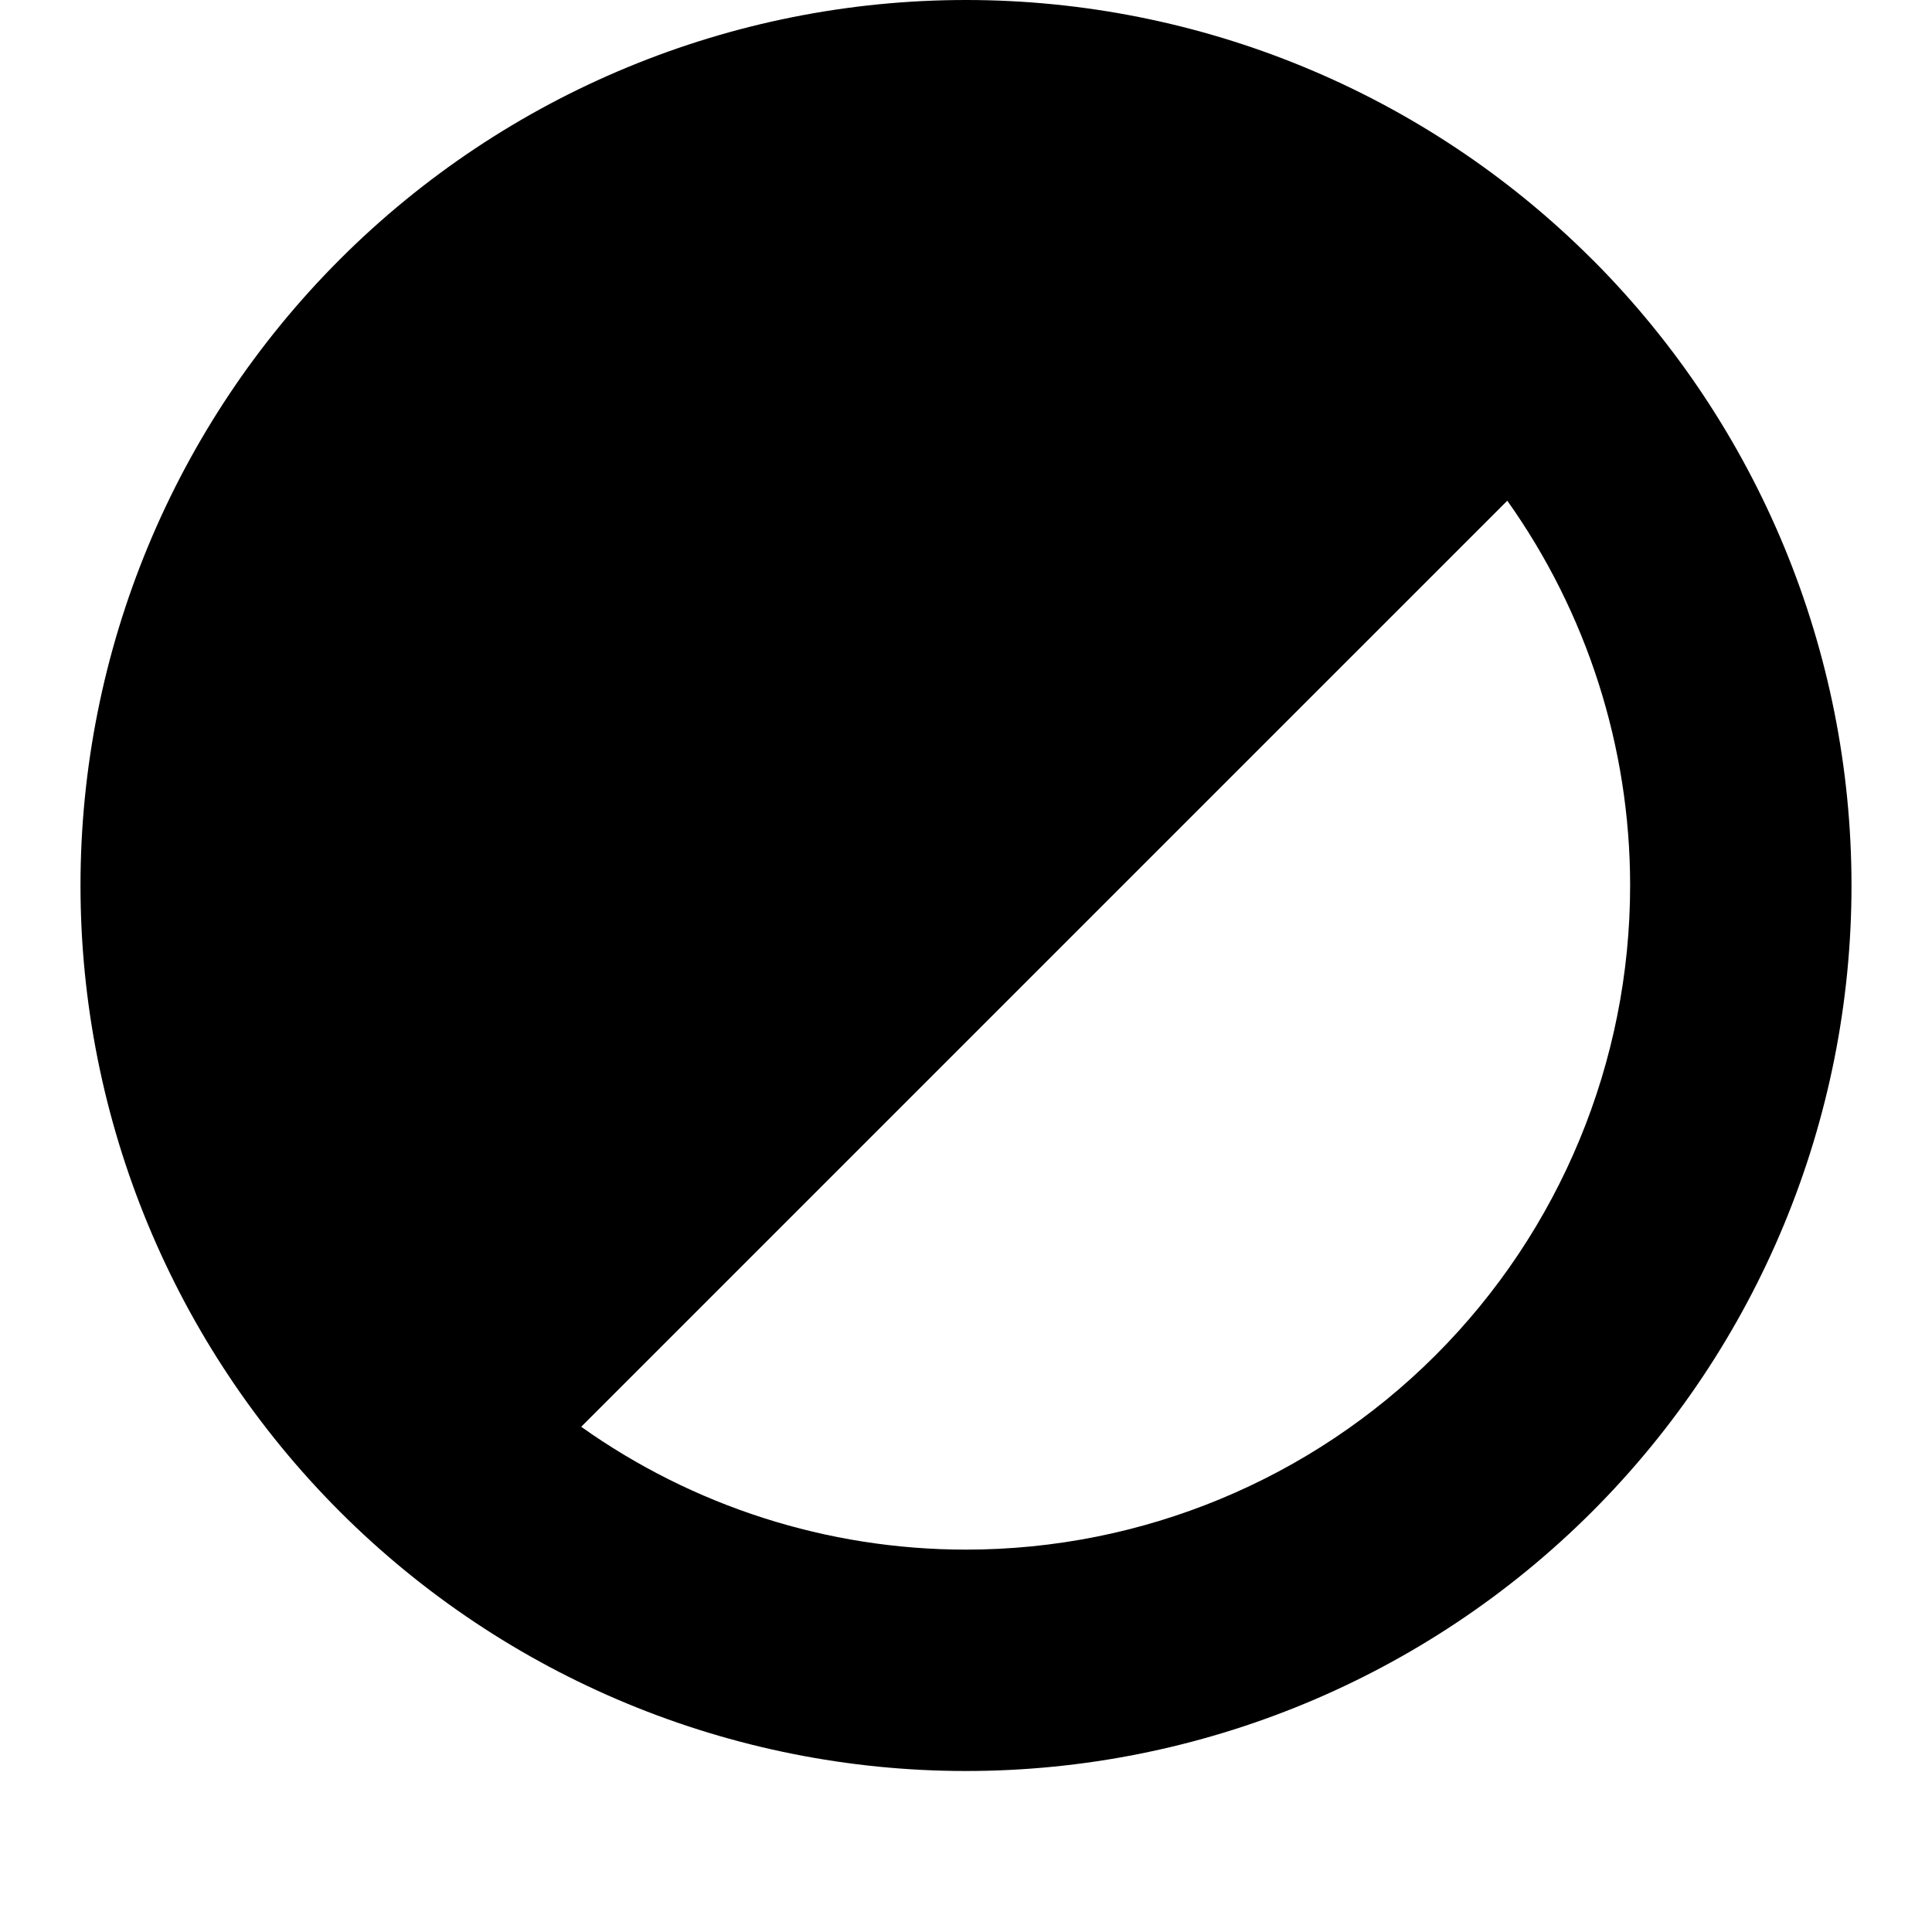
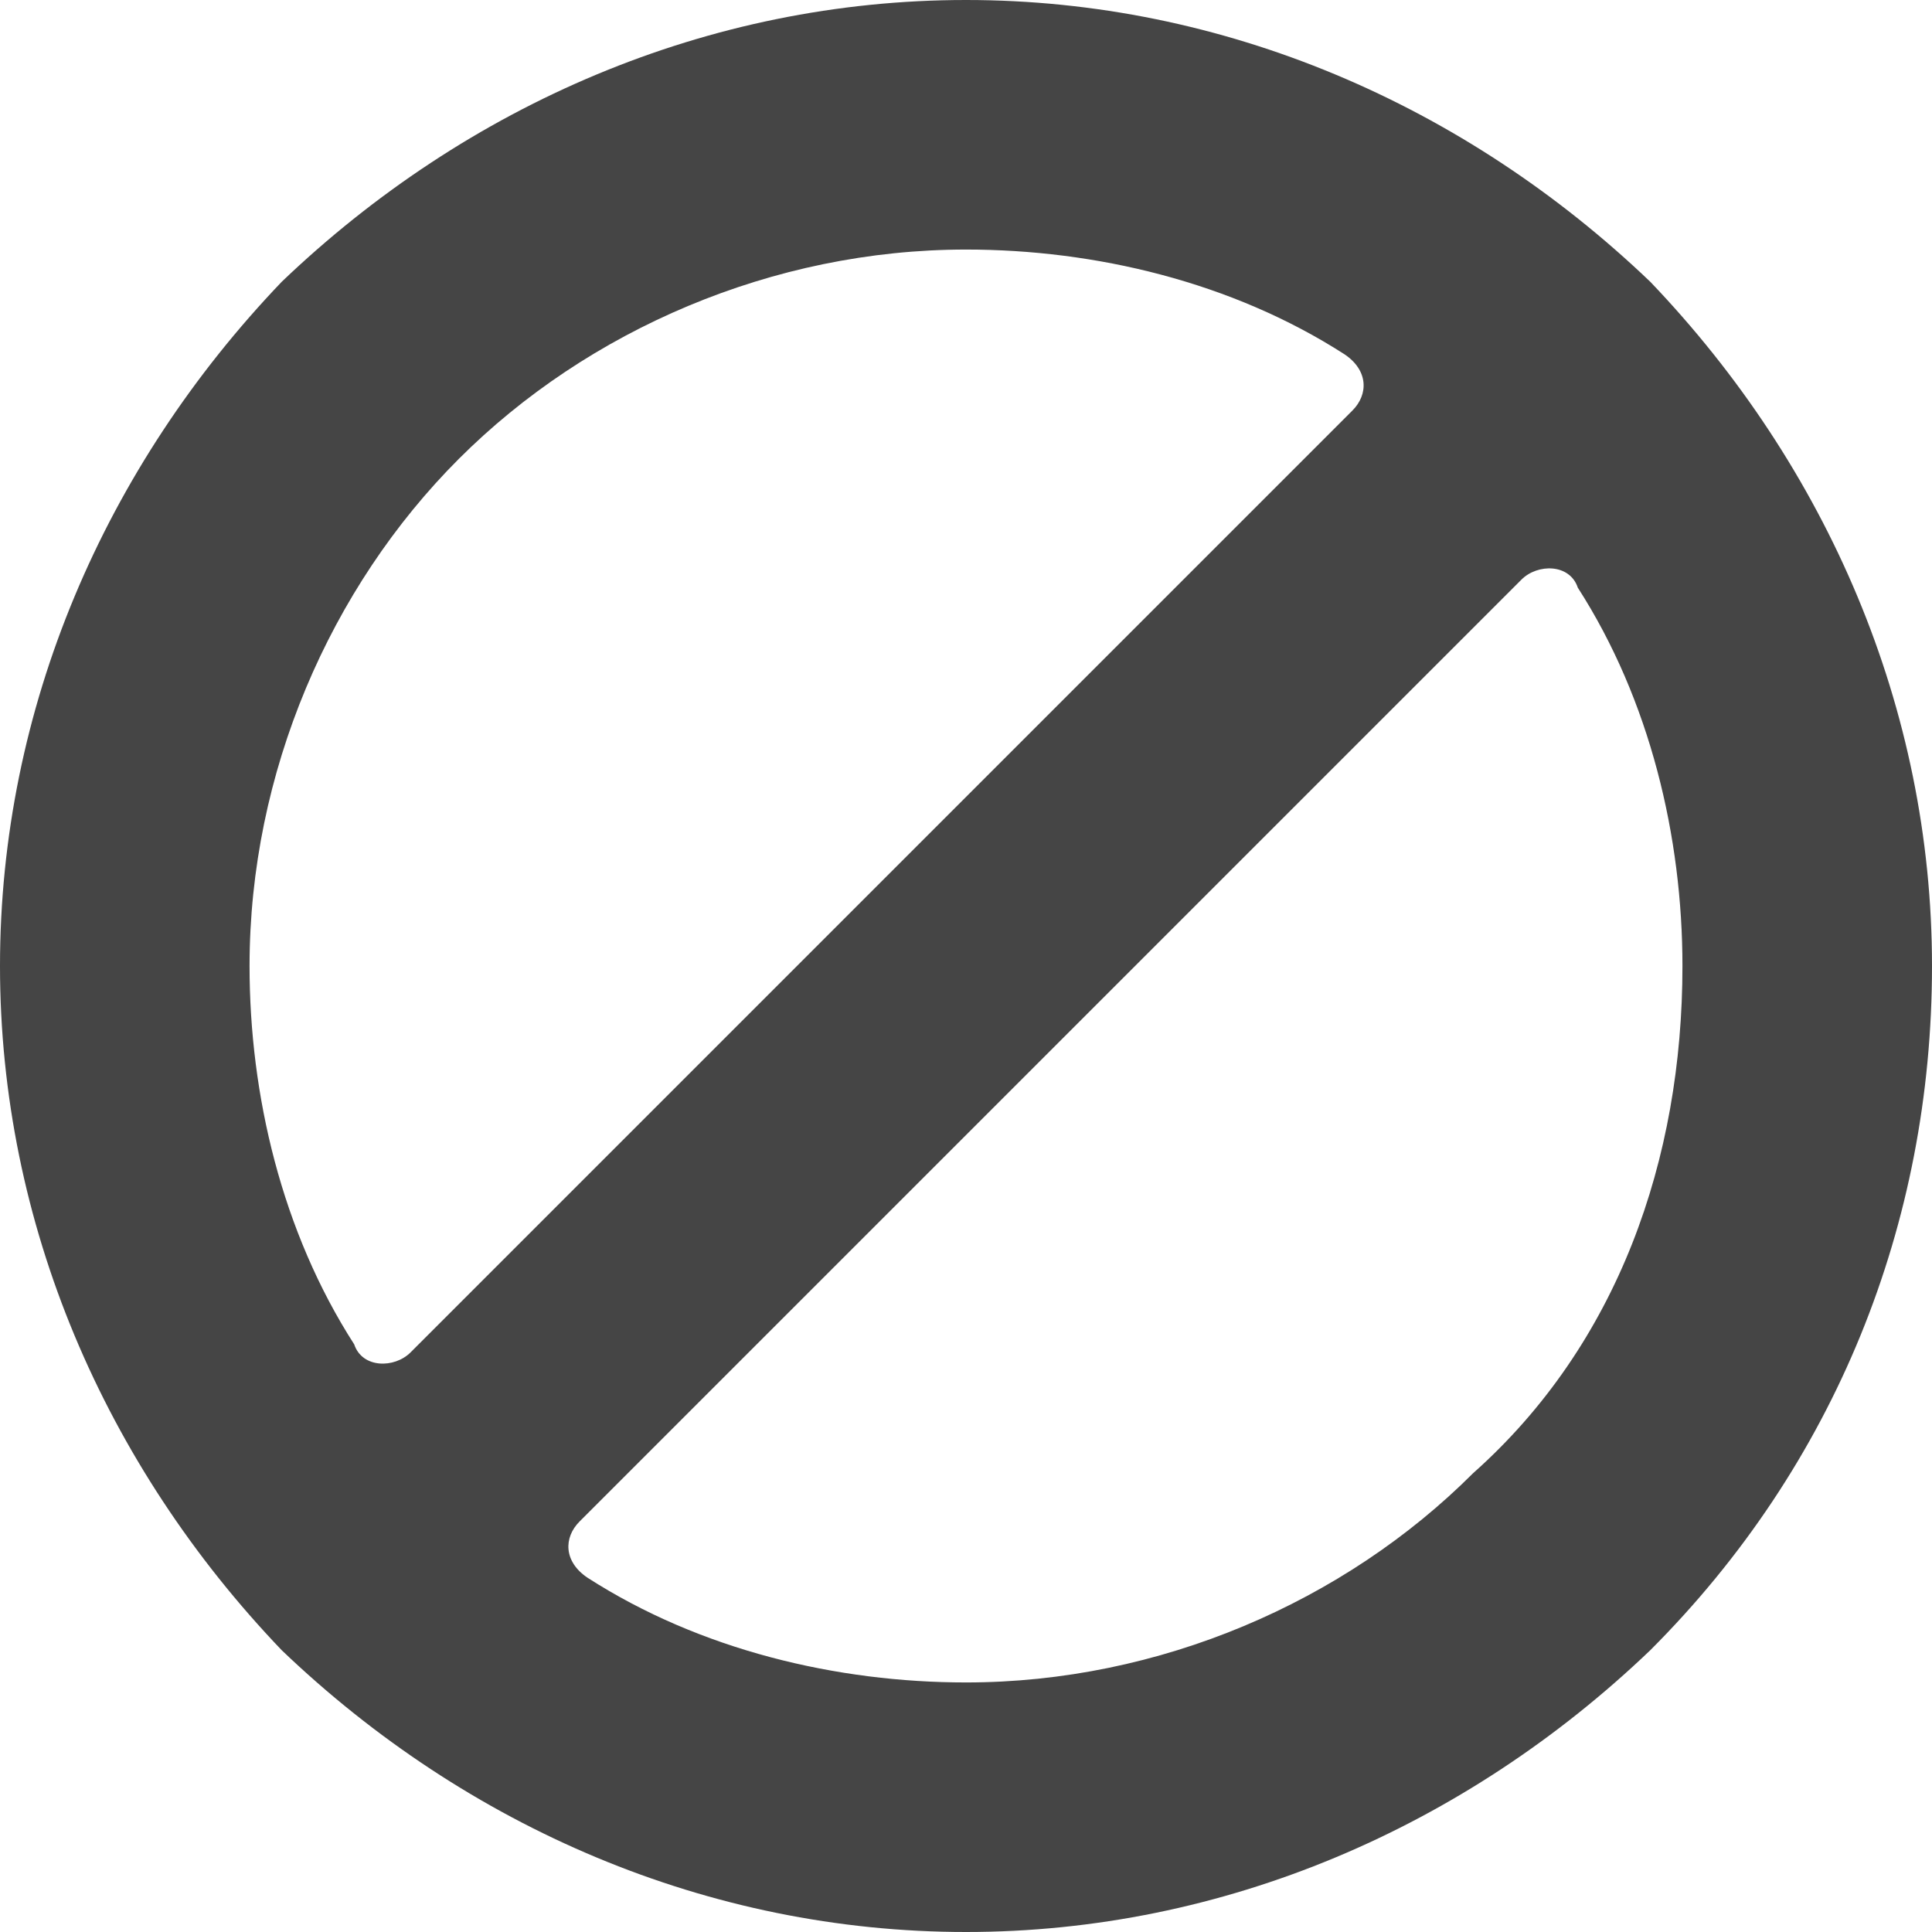
- <svg width="24" height="24" viewBox="0 0 22 24">
-   <path d="M5.166 5.166C6.714 3.619 8.812 2.75 11 2.75C12.724 2.75 14.393 3.29 15.78 4.276L4.276 15.78C3.29 14.393 2.75 12.724 2.75 11C2.75 8.812 3.619 6.714 5.166 5.166ZM6.22 17.724C7.607 18.71 9.276 19.25 11 19.25C13.188 19.25 15.287 18.381 16.834 16.834C18.381 15.287 19.25 13.188 19.25 11C19.25 9.276 18.71 7.607 17.724 6.22L6.22 17.724ZM18.795 3.238C20.847 5.3 22 8.09 22 11C22 13.917 20.841 16.715 18.778 18.778C16.715 20.841 13.917 22 11 22C8.083 22 5.285 20.841 3.222 18.778C1.159 16.715 0 13.917 0 11C0 8.083 1.159 5.285 3.222 3.222C5.285 1.159 8.083 0 11 0C13.91 0 16.701 1.153 18.762 3.206C18.767 3.211 18.773 3.216 18.778 3.222C18.784 3.227 18.789 3.233 18.795 3.238Z" />
+ <svg version="1.1" x="0px" y="0px" width="24" height="24" viewBox="0 0 24 24" space="preserve">
+   <style type="text/css">
+ 	.st0{fill:#454545;}
+ </style>
+   <path class="st0" d="M20.5,3.5L20.5,3.5L20.5,3.5C18.2,1.3,15.2,0,12,0S5.8,1.3,3.5,3.5C1.3,5.8,0,8.8,0,12s1.3,6.2,3.5,8.5  C5.8,22.7,8.8,24,12,24s6.2-1.3,8.5-3.5c2.3-2.3,3.5-5.3,3.5-8.5S22.7,5.8,20.5,3.5z M4.4,16.7c-0.9-1.4-1.3-3.1-1.3-4.7  c0-2.4,1-4.7,2.6-6.3S9.6,3.1,12,3.1c1.6,0,3.3,0.4,4.7,1.3C17,4.6,17,4.9,16.8,5.1L5.1,16.8C4.9,17,4.5,17,4.4,16.7z M18.3,18.3  c-1.6,1.6-3.9,2.6-6.3,2.6c-1.6,0-3.3-0.4-4.7-1.3C7,19.4,7,19.1,7.2,18.9L18.9,7.2C19.1,7,19.5,7,19.6,7.3c0.9,1.4,1.3,3.1,1.3,4.7  C20.9,14.4,20.1,16.7,18.3,18.3z" />
</svg>
